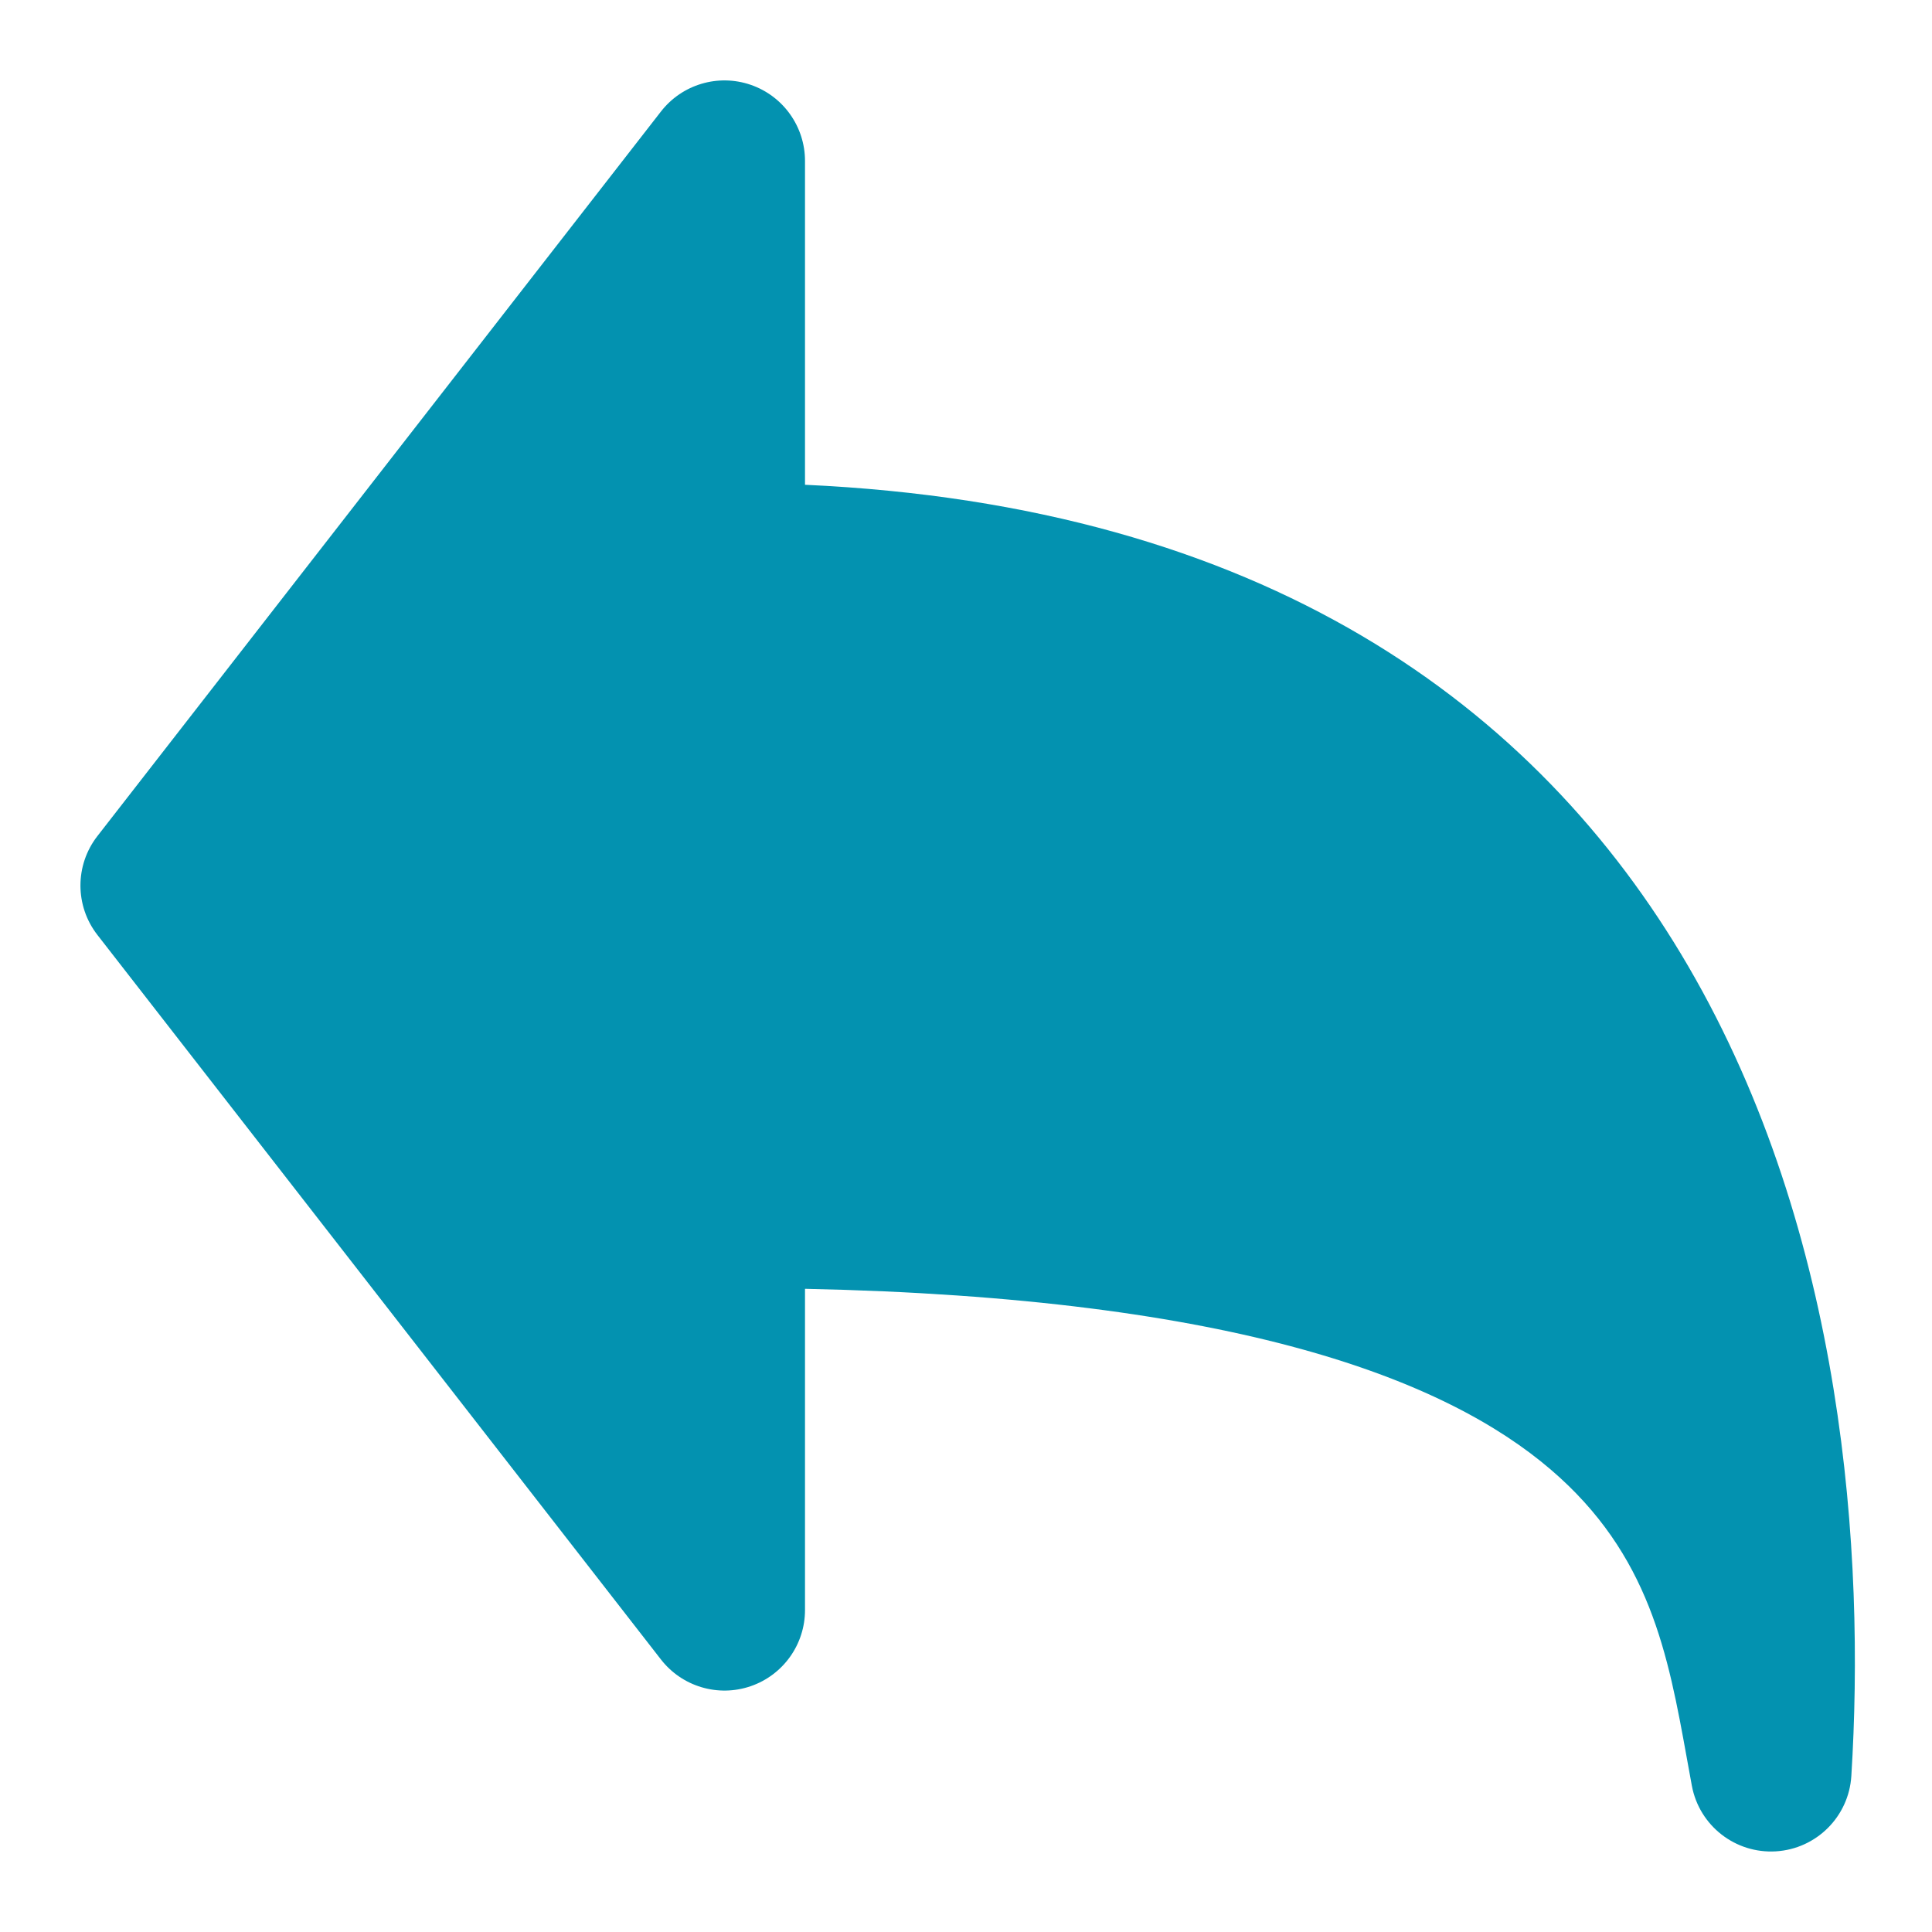
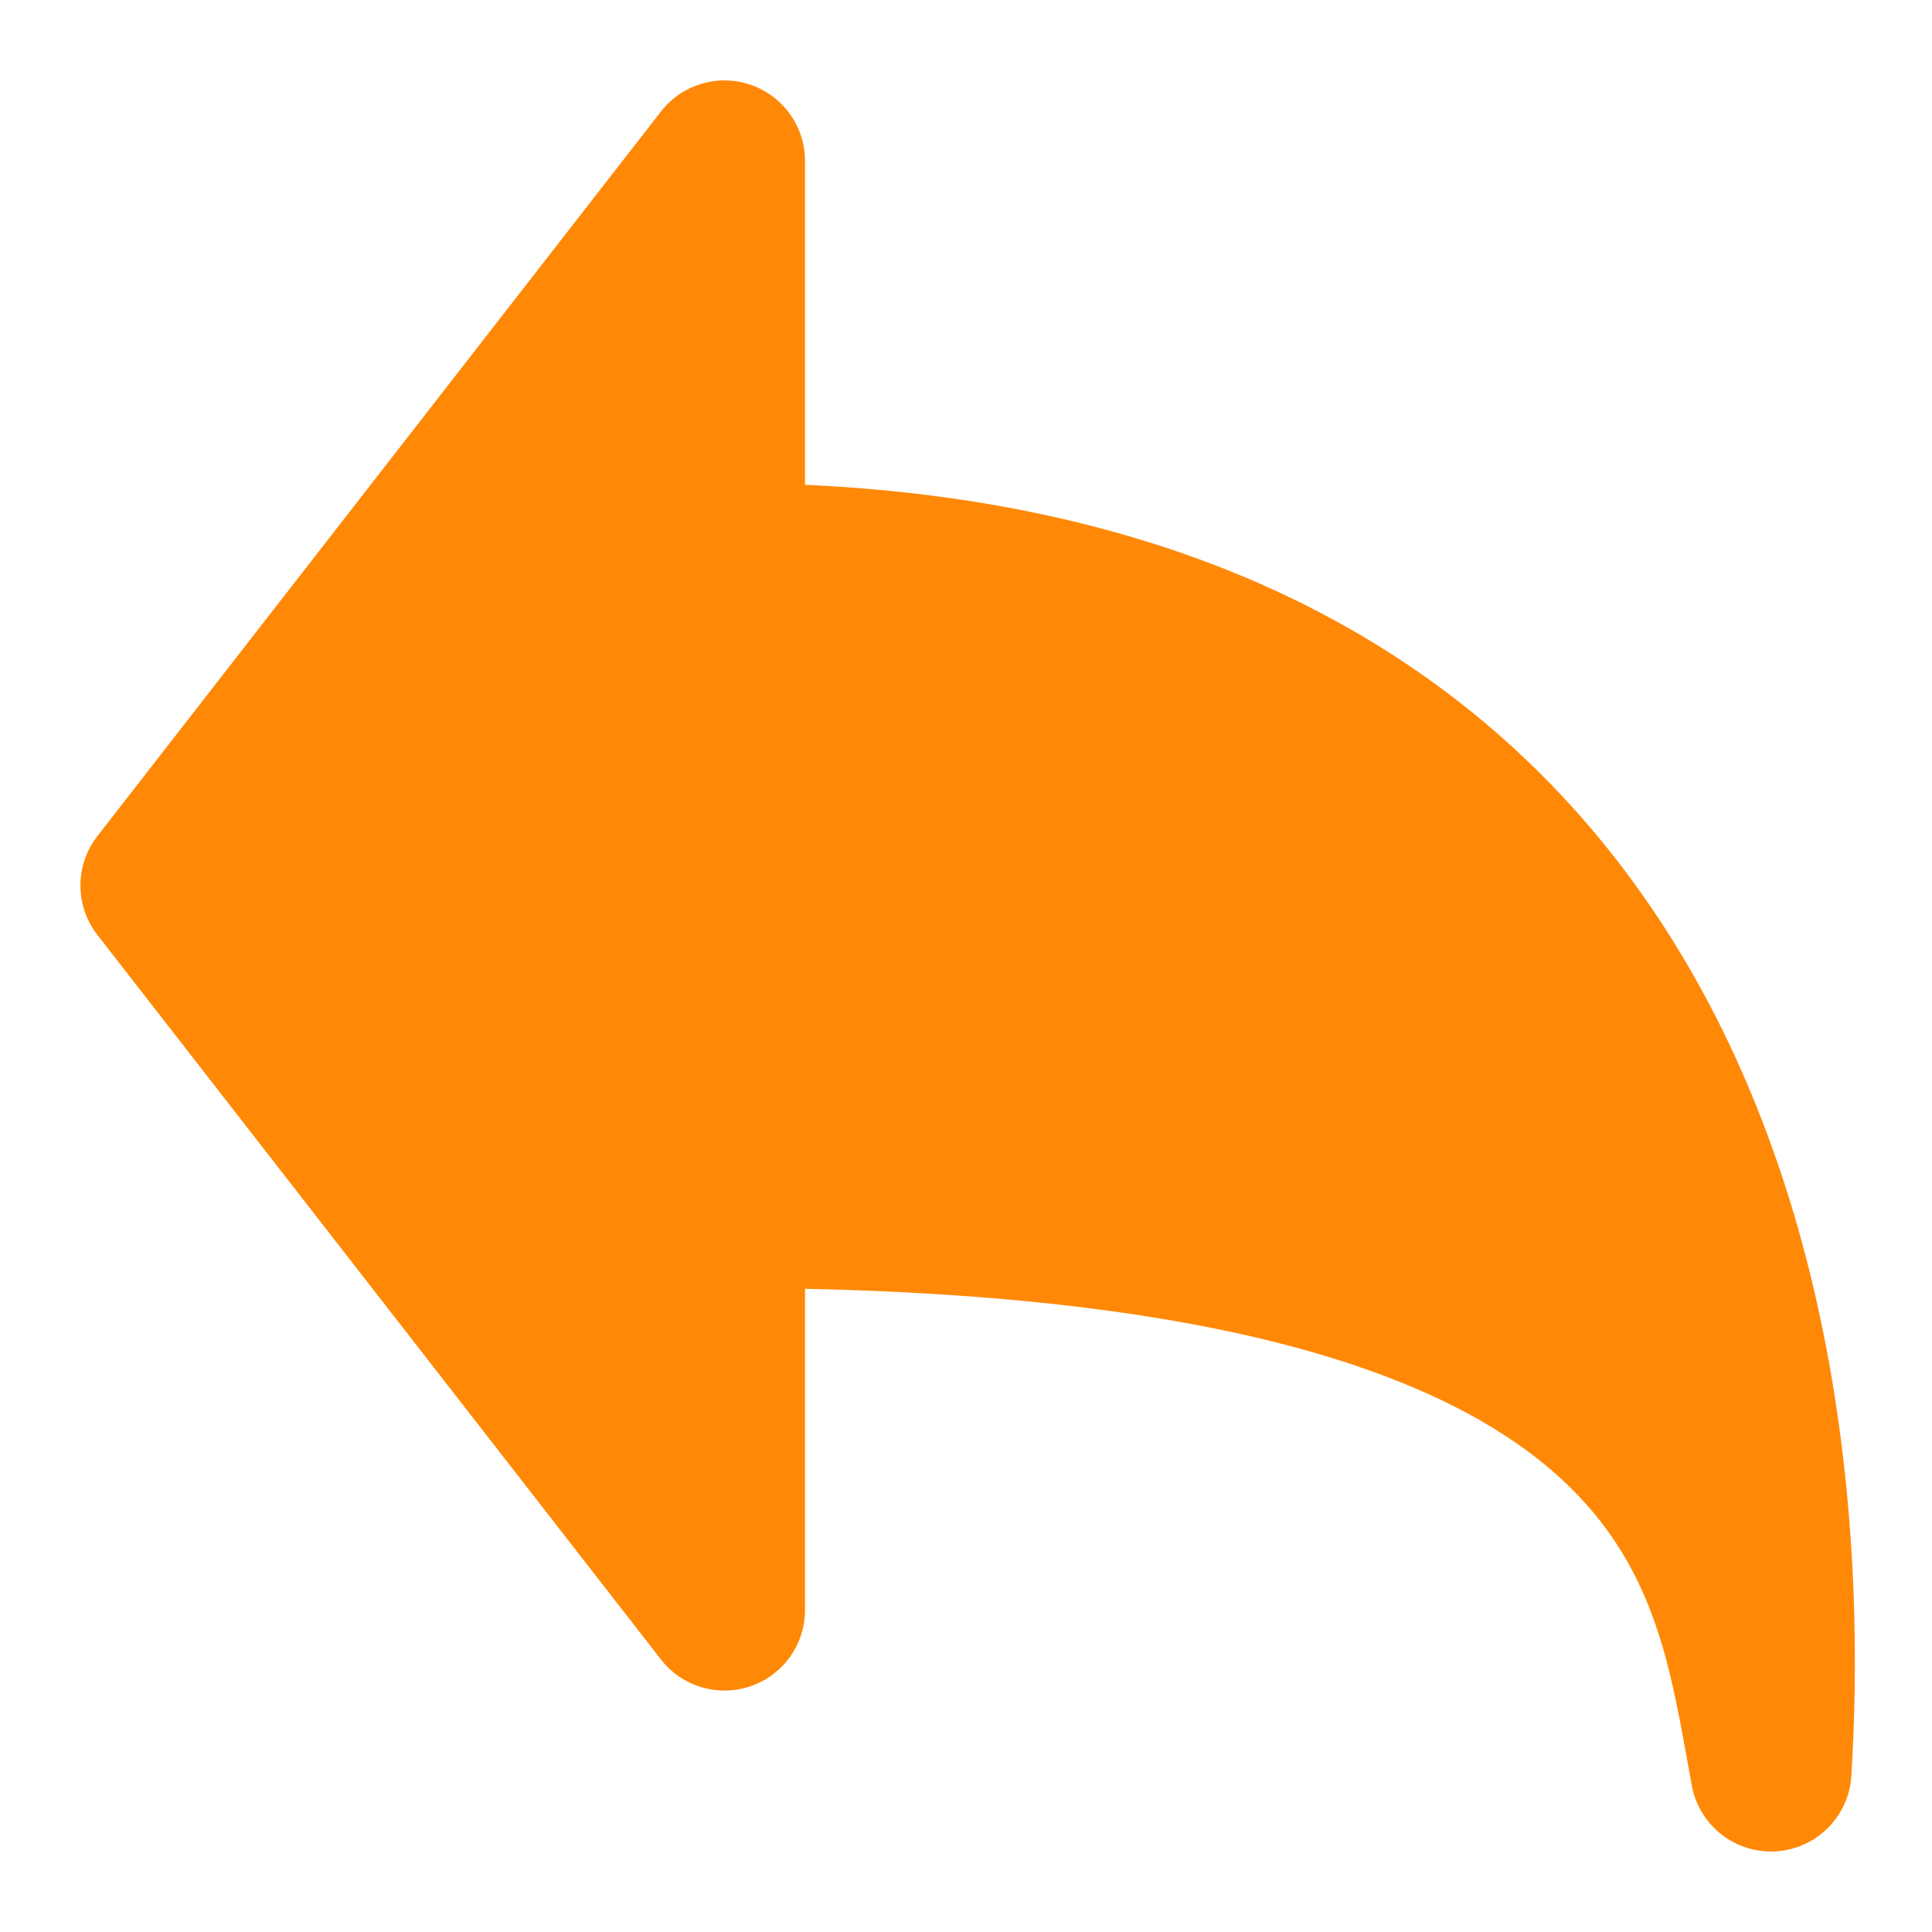
<svg xmlns="http://www.w3.org/2000/svg" aria-hidden="true" role="img" width="1em" height="1em" preserveAspectRatio="xMidYMid meet" viewBox="0 0 24 24">
-   <path fill="#0392b0" fill-rule="evenodd" d="M10 2a1 1 0 0 0-1.79-.614l-7 9a1 1 0 0 0 0 1.228l7 9A1 1 0 0 0 10 20v-3.99c5.379.112 7.963 1.133 9.261 2.243c1.234 1.055 1.46 2.296 1.695 3.596l.061.335a1 1 0 0 0 1.981-.122c.171-2.748-.086-6.73-2.027-10.061C19.087 8.768 15.694 6.282 10 6.022V2Z" clip-rule="evenodd" />
+   <path fill="#ff8906" fill-rule="evenodd" d="M10 2a1 1 0 0 0-1.79-.614l-7 9a1 1 0 0 0 0 1.228l7 9A1 1 0 0 0 10 20v-3.99c5.379.112 7.963 1.133 9.261 2.243c1.234 1.055 1.46 2.296 1.695 3.596l.061.335a1 1 0 0 0 1.981-.122c.171-2.748-.086-6.73-2.027-10.061C19.087 8.768 15.694 6.282 10 6.022V2Z" clip-rule="evenodd" />
</svg>
